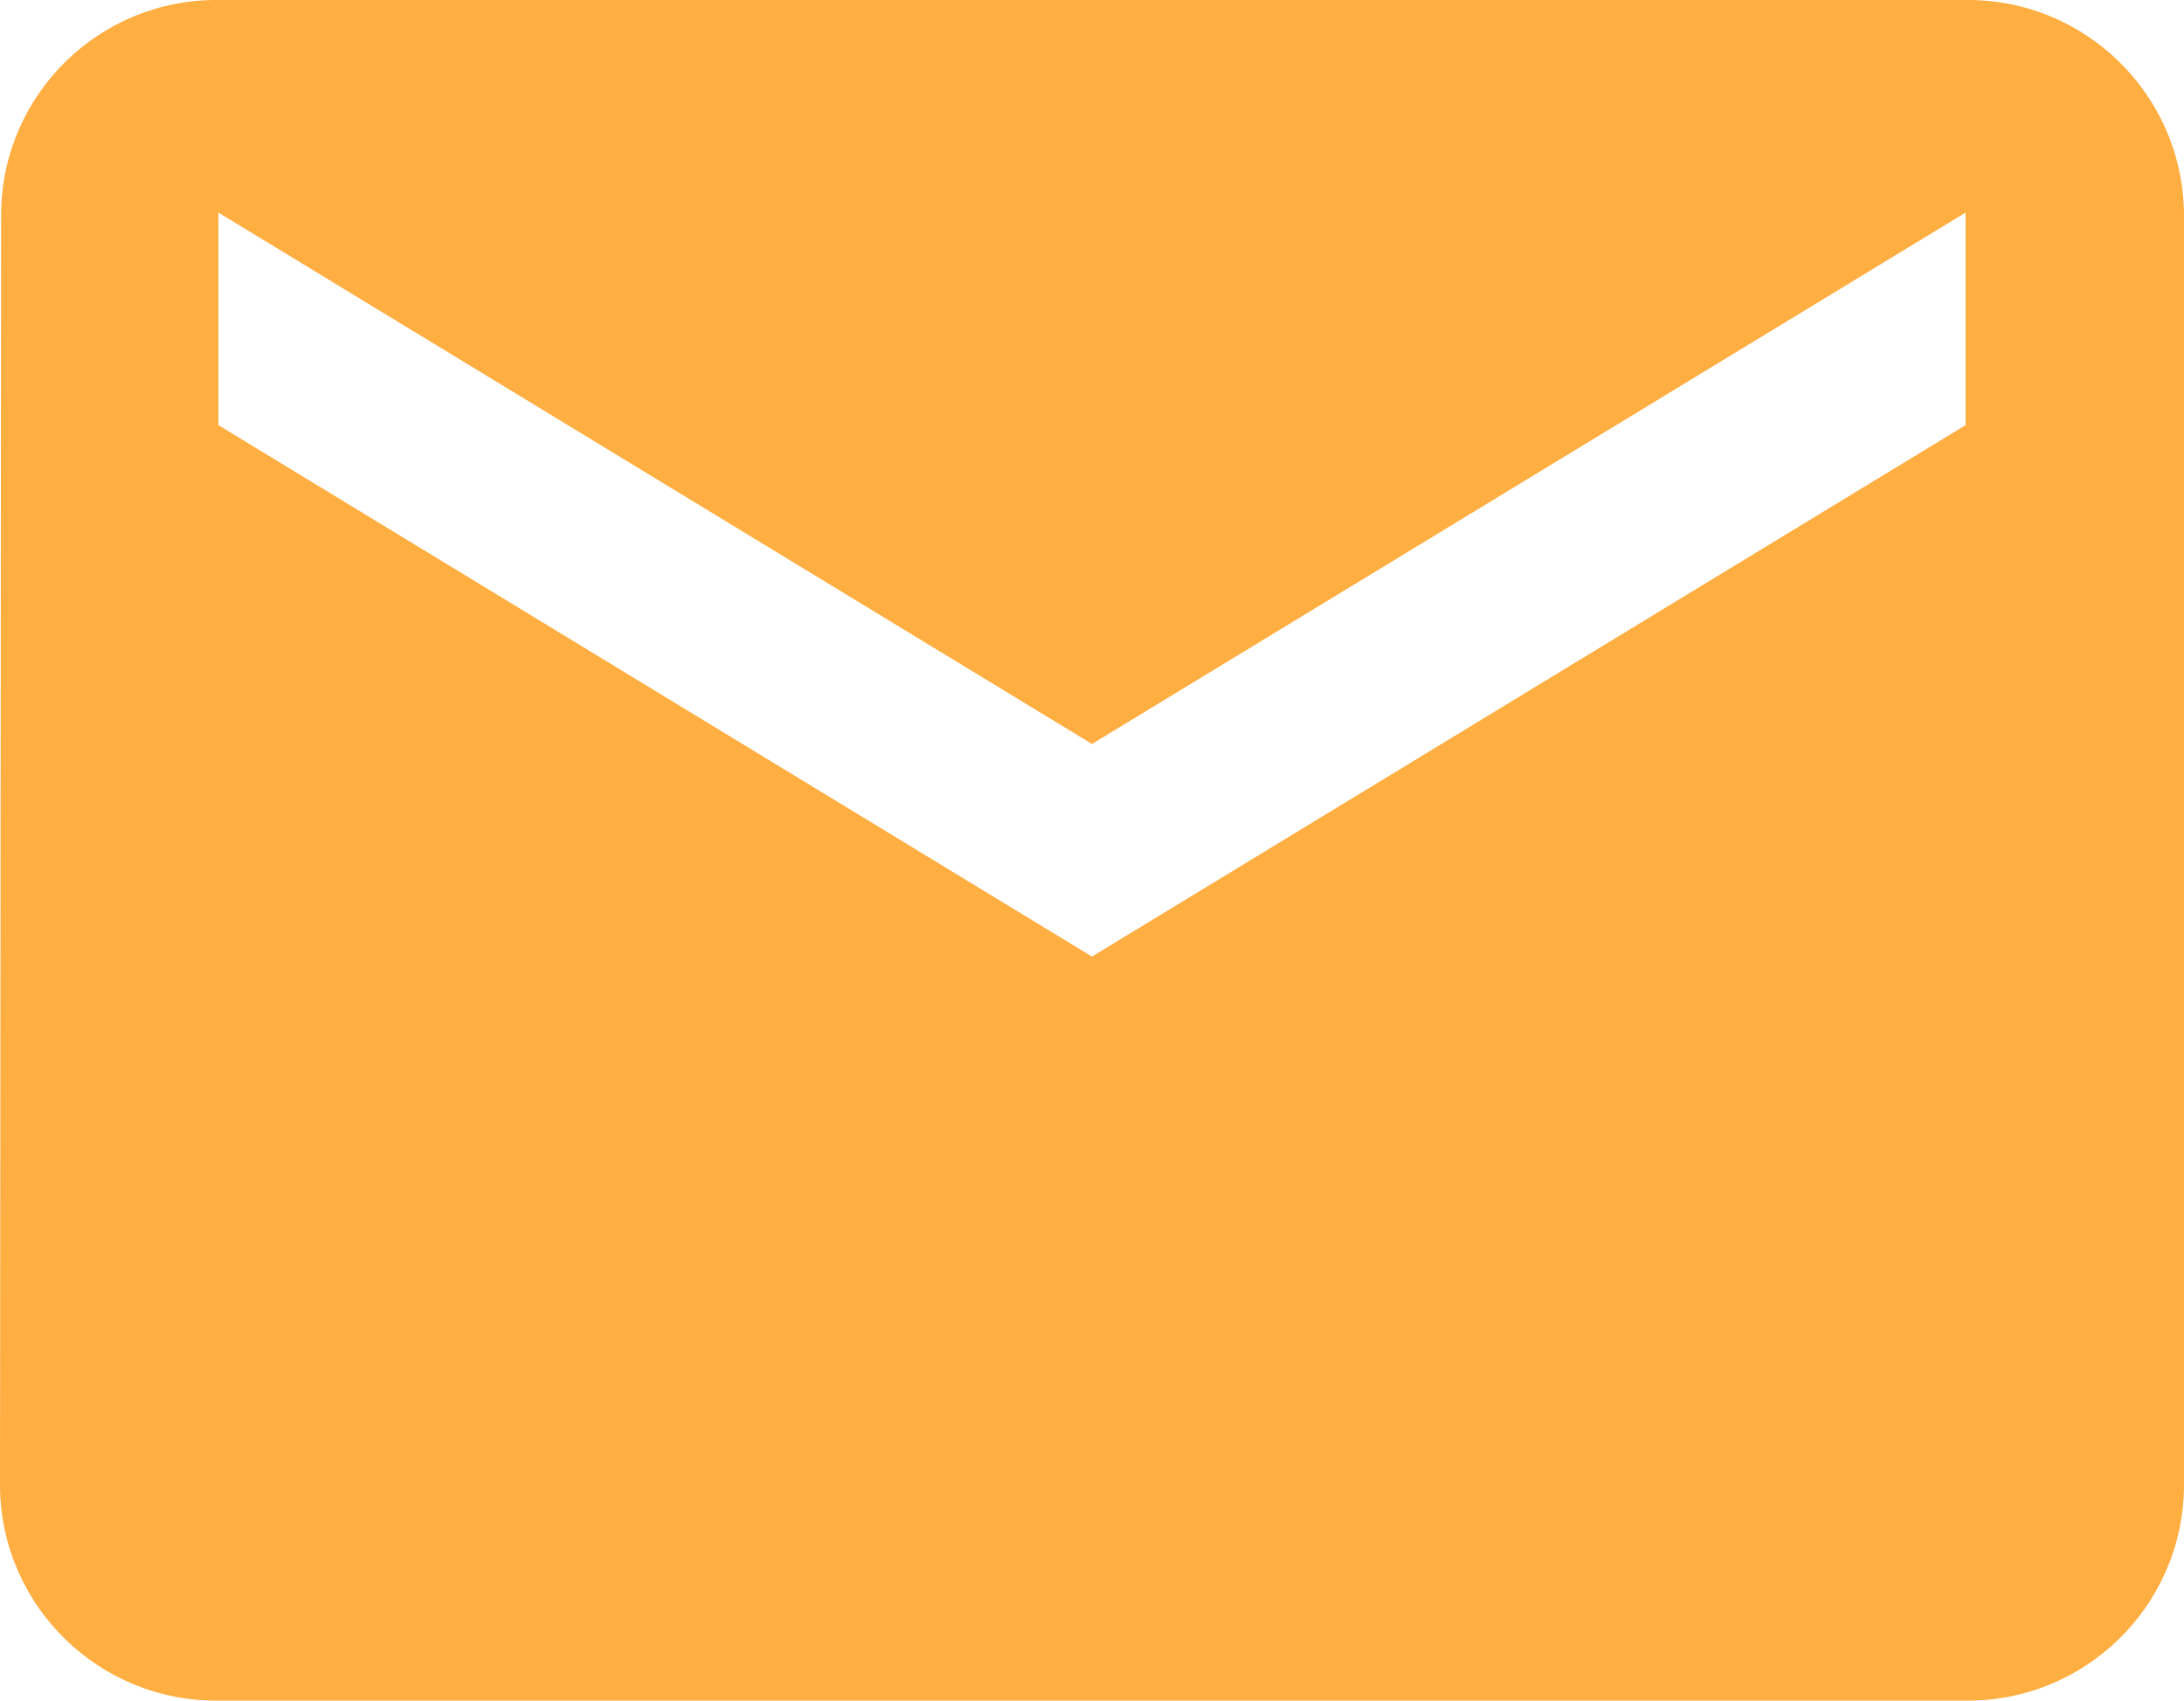
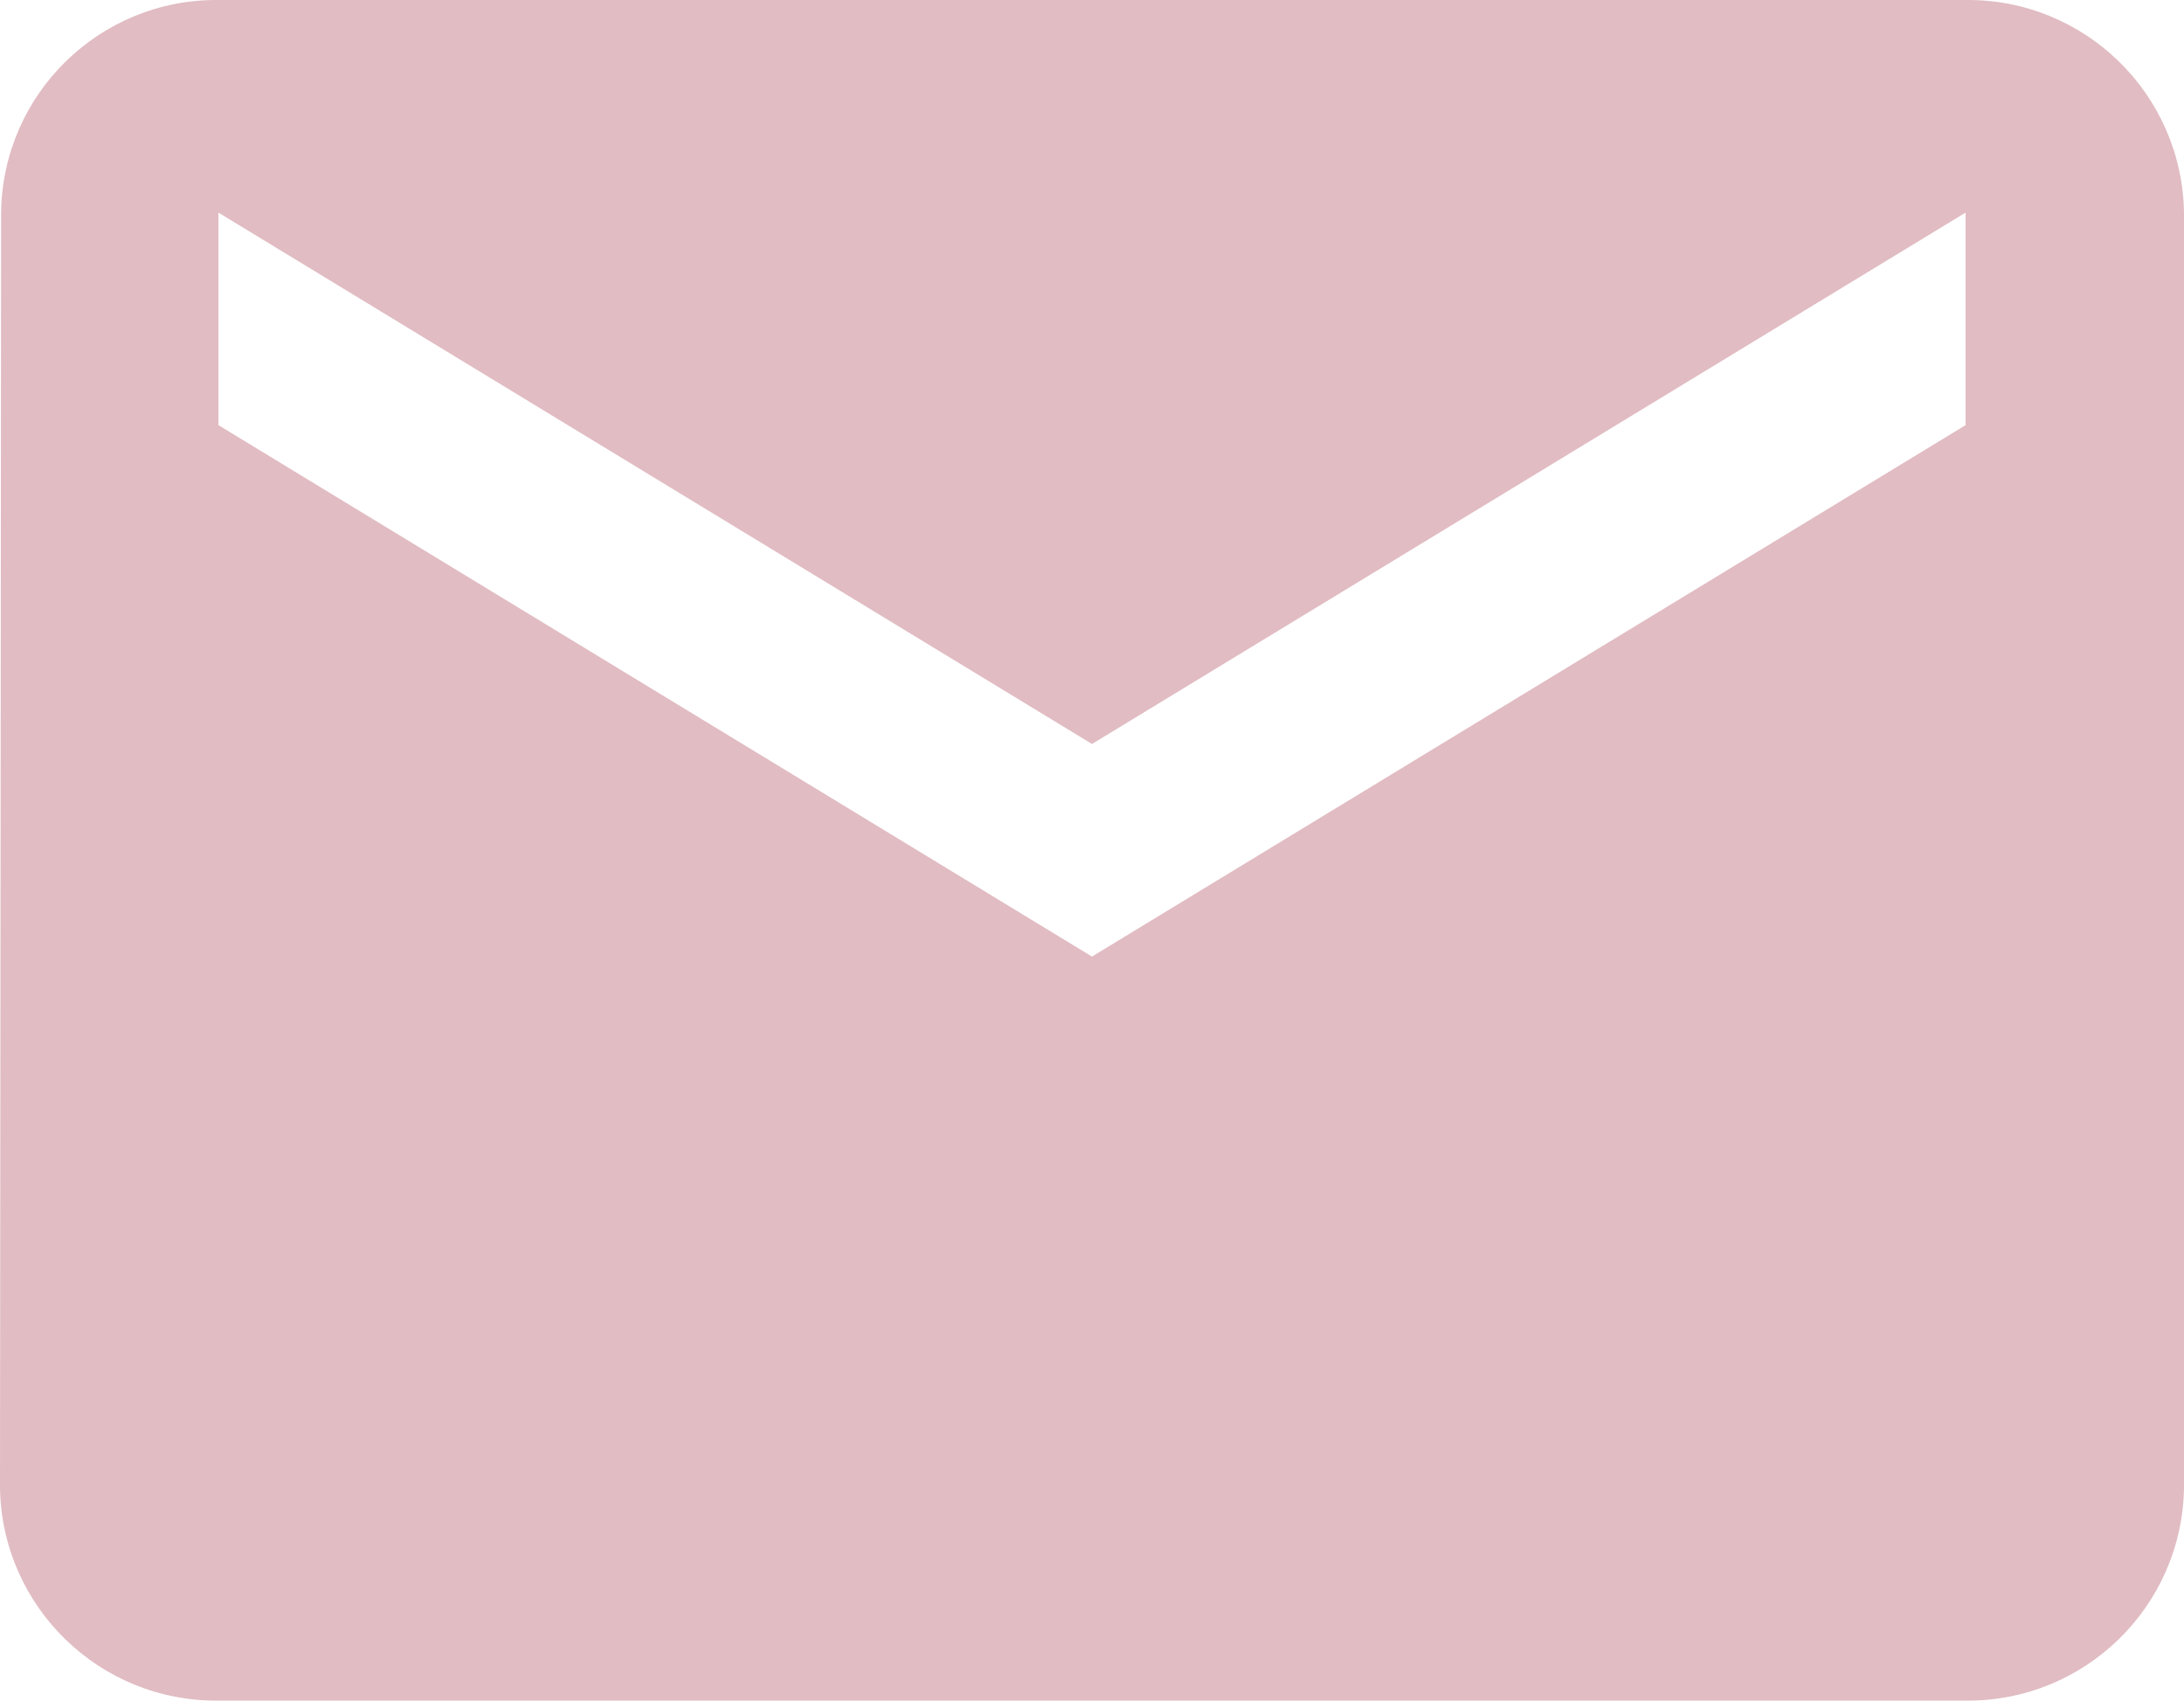
<svg xmlns="http://www.w3.org/2000/svg" width="44.547" height="34.685" viewBox="0 0 44.547 34.685">
-   <path id="Icon_material-email" data-name="Icon material-email" d="M43.092,6H7.455a4.39,4.39,0,0,0-4.432,4.336L3,36.349a4.409,4.409,0,0,0,4.455,4.336H43.092a4.409,4.409,0,0,0,4.455-4.336V10.336A4.409,4.409,0,0,0,43.092,6Zm0,8.671L25.273,25.51,7.455,14.671V10.336L25.273,21.174,43.092,10.336Z" transform="translate(-3 -6)" fill="#ffae42" />
+   <path id="Icon_material-email" data-name="Icon material-email" d="M43.092,6H7.455a4.39,4.39,0,0,0-4.432,4.336L3,36.349a4.409,4.409,0,0,0,4.455,4.336H43.092a4.409,4.409,0,0,0,4.455-4.336V10.336A4.409,4.409,0,0,0,43.092,6Zm0,8.671L25.273,25.51,7.455,14.671V10.336L25.273,21.174,43.092,10.336Z" transform="translate(-3 -6)" fill="#E1BCC3" />
</svg>
